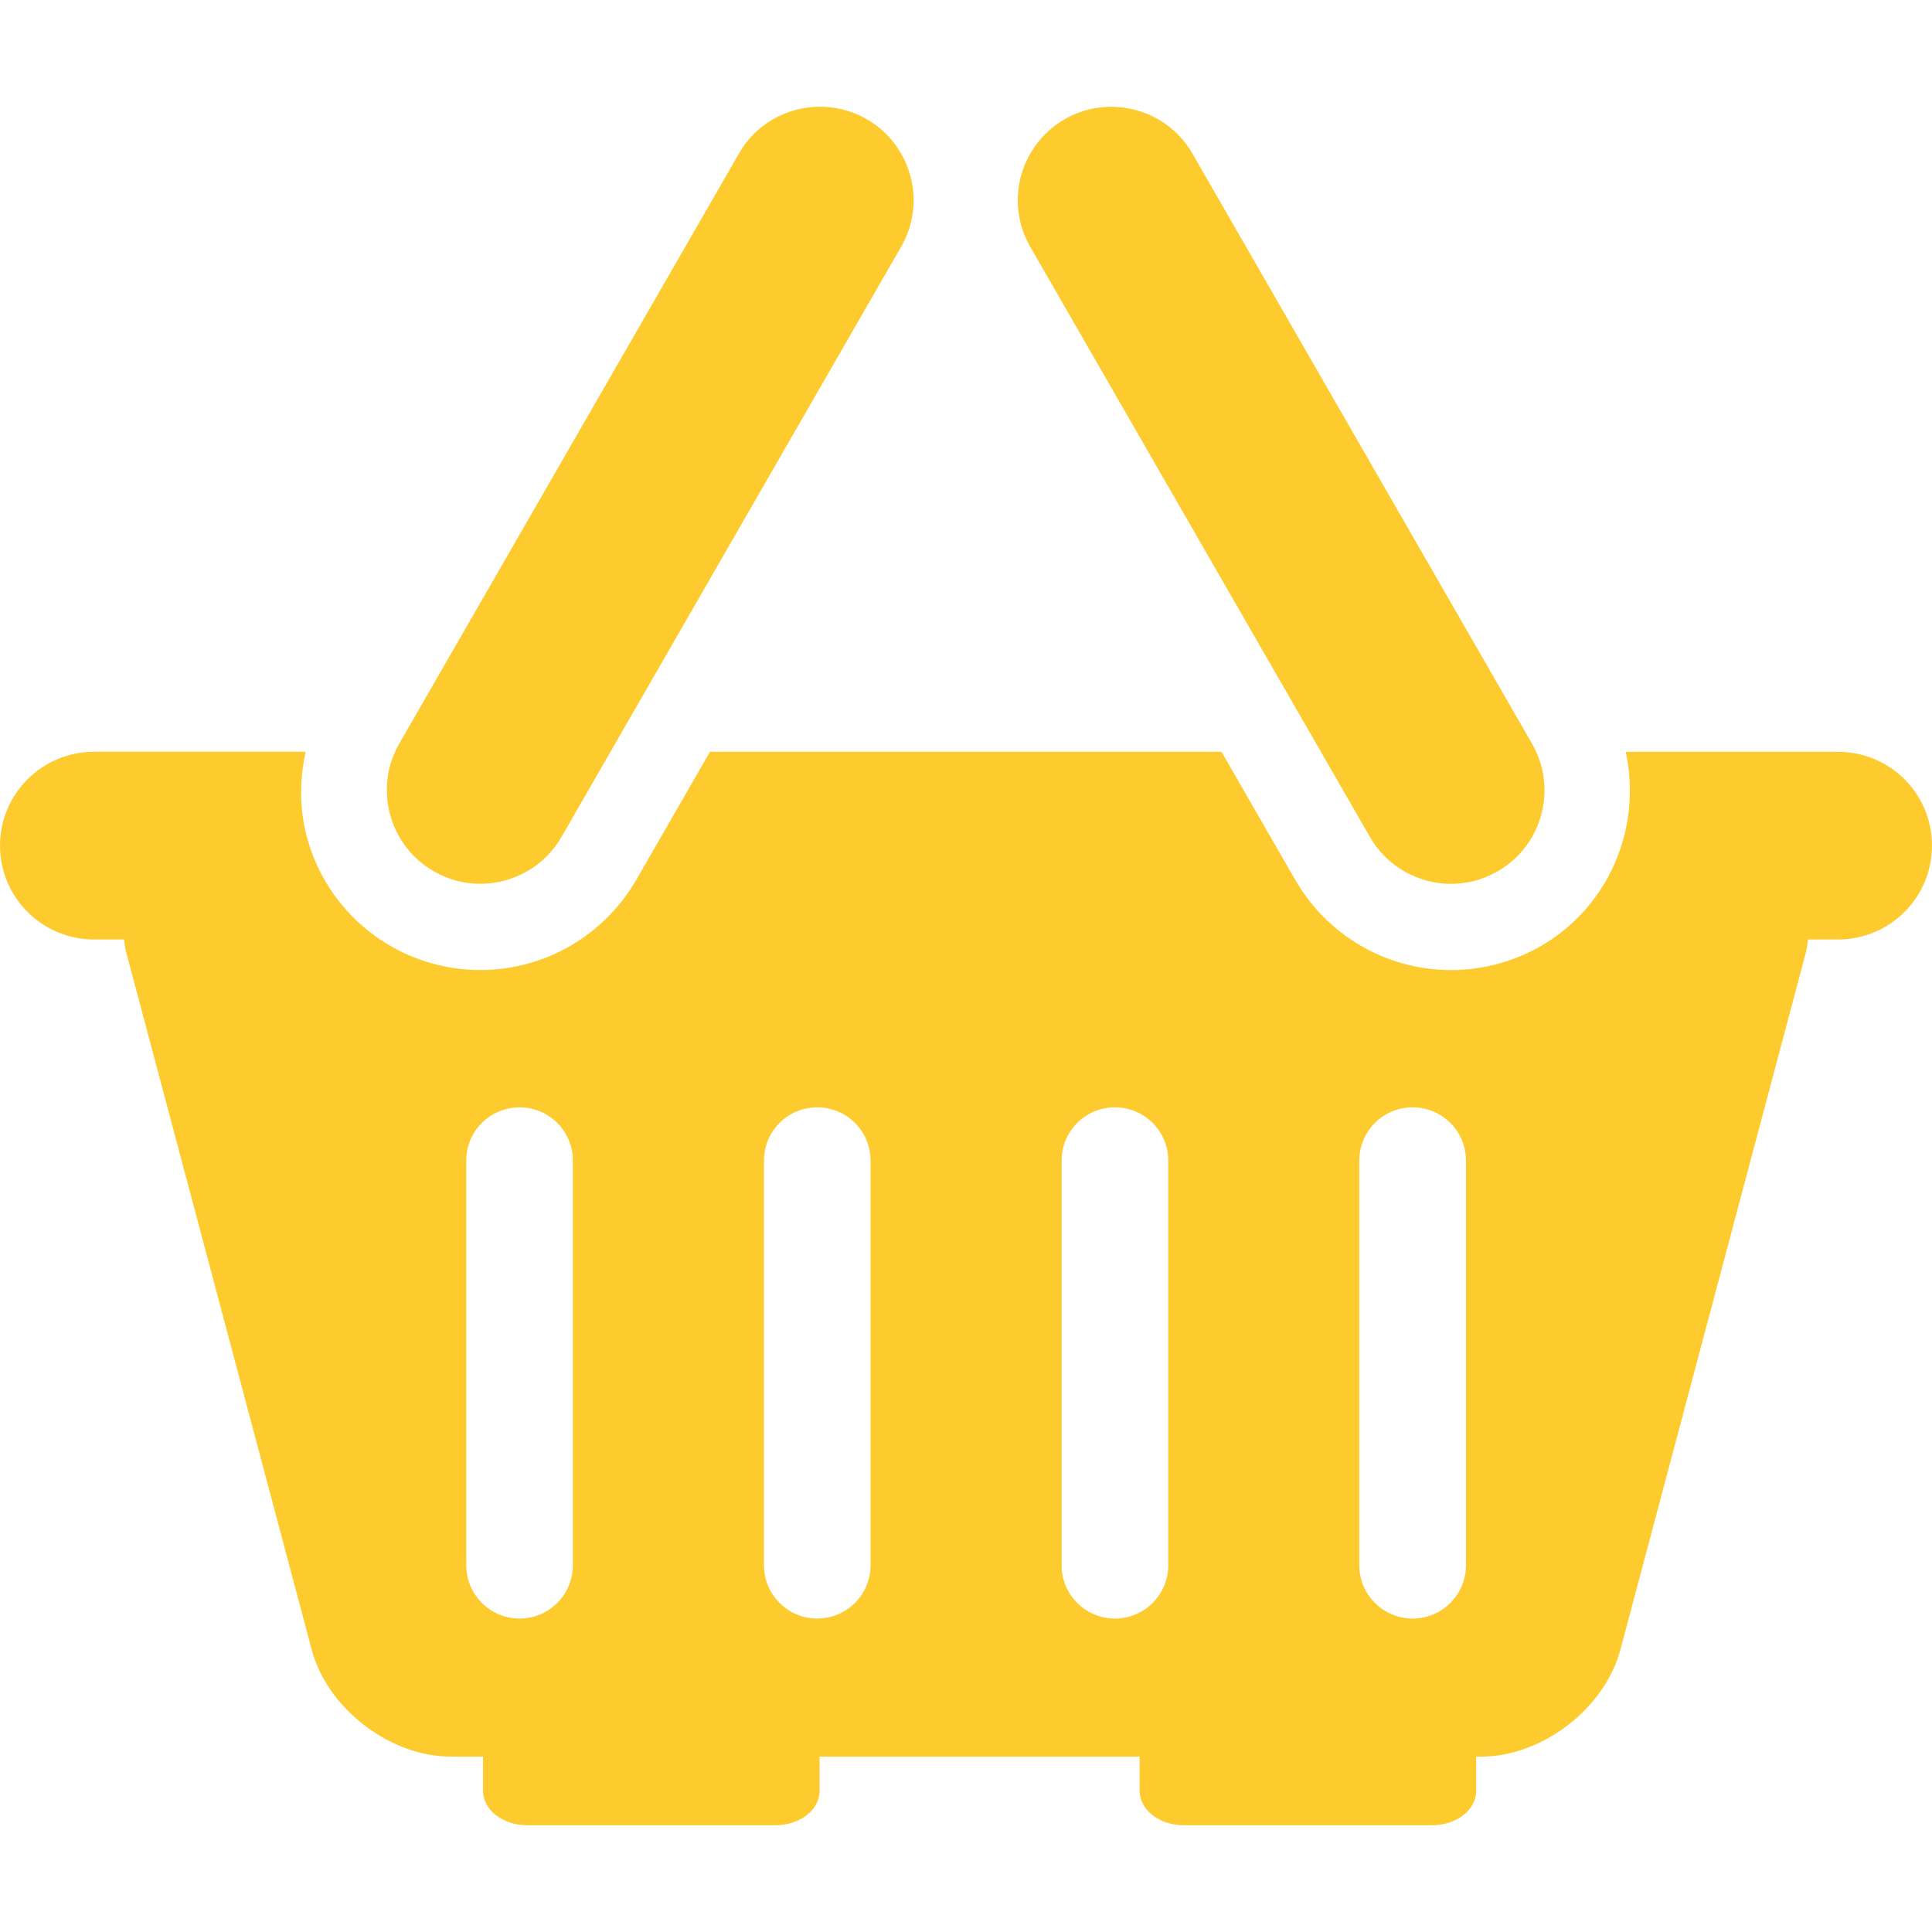
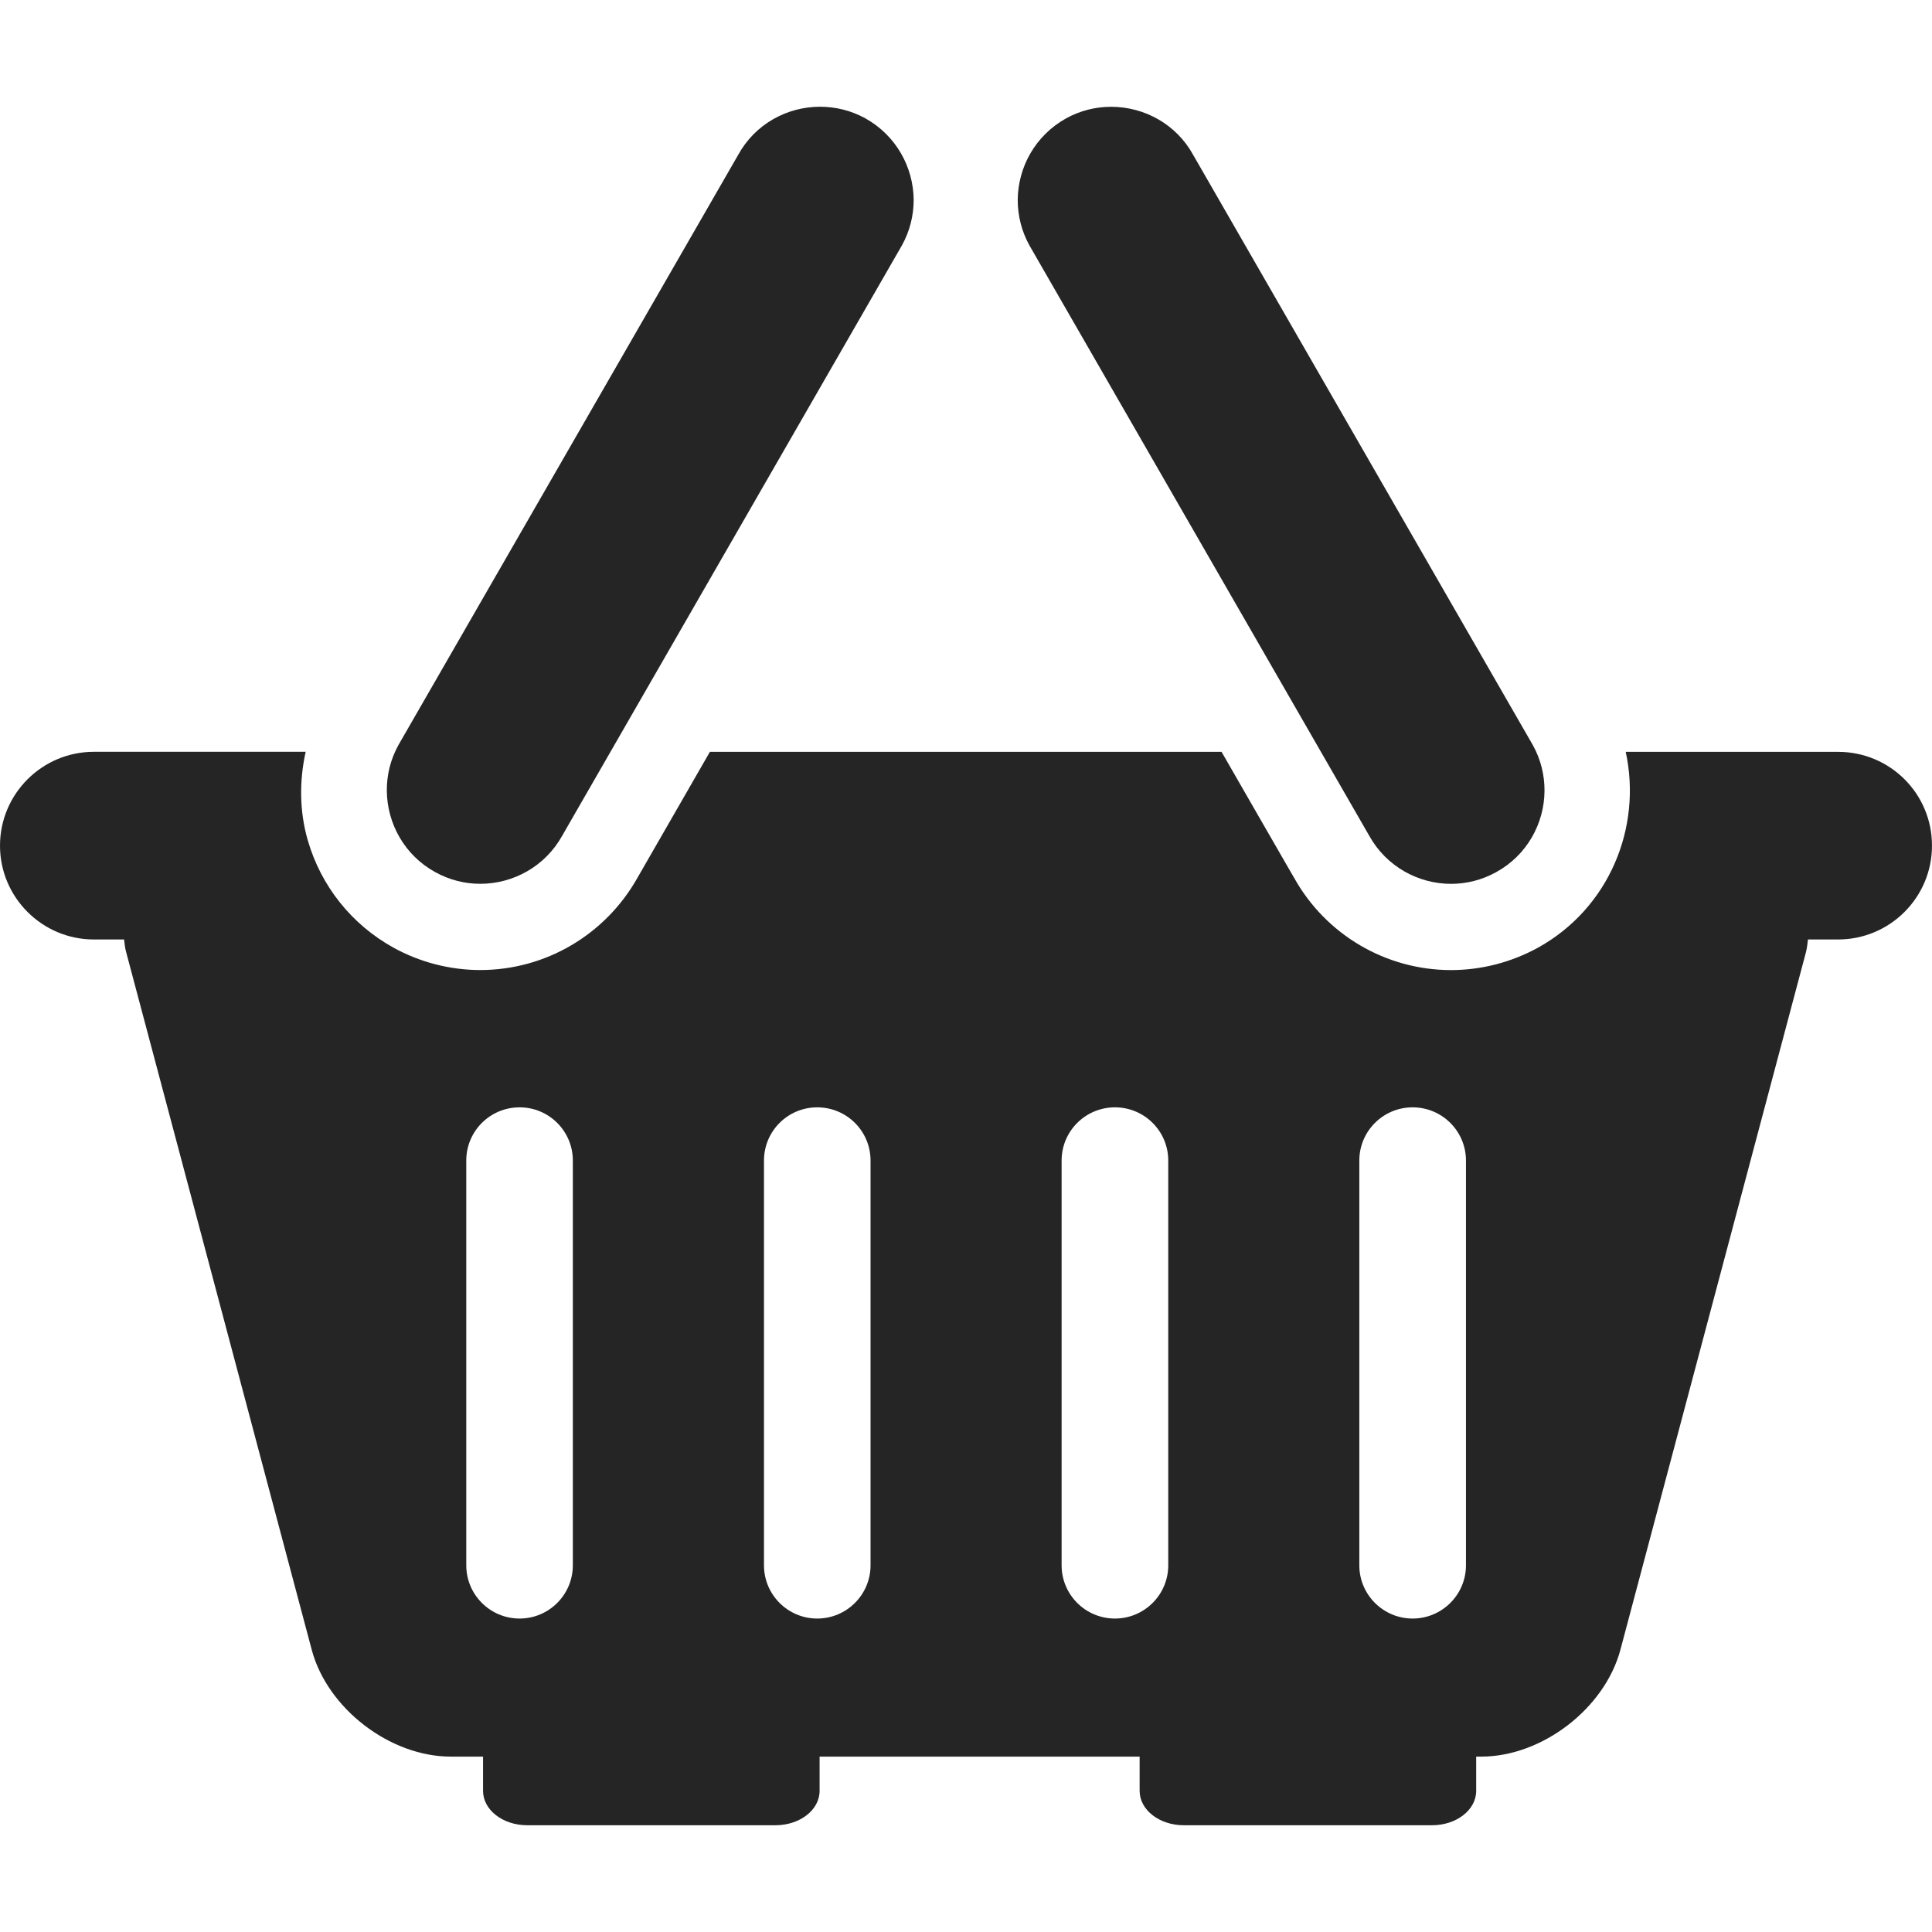
<svg xmlns="http://www.w3.org/2000/svg" version="1.1" id="Capa_1" x="0px" y="0px" viewBox="0 0 311.87 311.87" style="enable-background:new 0 0 311.87 311.87;" xml:space="preserve">
  <g>
-     <path style="fill:#fecb2e;" d="M234.235,142.674c2.482,0,4.982-0.609,7.297-1.897c4.953-2.727,7.763-7.852,7.787-13.127   c0.018-2.506-0.591-5.042-1.88-7.369l-54.824-95.261c-2.733-4.988-7.918-7.781-13.24-7.781c-2.47,0-4.958,0.591-7.274,1.862   c-4.976,2.769-7.775,7.87-7.817,13.169c0,2.5,0.609,5.042,1.897,7.357l54.836,95.267   C223.77,139.863,228.931,142.674,234.235,142.674z" />
-     <path style="fill:#fecb2e;" d="M70.236,140.77c2.333,1.295,4.821,1.897,7.286,1.897c5.328,0,10.49-2.81,13.24-7.781l54.824-95.267   c1.289-2.321,1.903-4.857,1.903-7.357c-0.048-5.299-2.846-10.4-7.817-13.169c-2.315-1.271-4.821-1.862-7.297-1.862   c-5.334,0-10.49,2.792-13.223,7.781l-54.836,95.255c-1.289,2.333-1.892,4.863-1.874,7.369   C62.485,132.924,65.289,138.044,70.236,140.77z" />
-     <path style="fill:#fecb2e;" d="M296.715,121.366h-34.286c2.661,12.214-2.673,25.252-14.183,31.624   c-4.296,2.351-9.129,3.604-14.01,3.604c-10.537,0-20.269-5.728-25.389-14.989c0.107,0.227-11.659-20.24-11.659-20.24h-82.593   l-11.683,20.311c-5.191,9.237-14.869,14.911-25.389,14.911c-4.863,0-9.72-1.253-13.992-3.604   c-6.784-3.759-11.713-9.941-13.861-17.376c-1.354-4.726-1.354-9.595-0.328-14.249H15.156C6.808,121.36,0,128.133,0,136.516   c0,8.342,6.808,15.138,15.156,15.138h4.869c0.095,0.698,0.149,1.378,0.352,2.088l29.942,112.565   c2.524,9.487,12.626,17.25,22.435,17.25h5.221c0,0,0,2.476,0,5.537c0,3.067,3.192,5.543,7.124,5.543h40.079   c3.938,0,7.124-2.476,7.124-5.543v-5.537h51.661c0,0,0,2.476,0,5.537c0,3.067,3.192,5.543,7.124,5.543h40.079   c3.938,0,7.124-2.476,7.124-5.543v-5.537h0.829c9.81,0,19.917-7.763,22.453-17.25l29.942-112.565   c0.179-0.704,0.257-1.39,0.334-2.088h4.851c8.395,0,15.168-6.796,15.168-15.138C311.882,128.139,305.11,121.366,296.715,121.366z    M92.469,252.679c0,4.738-3.855,8.592-8.592,8.592c-4.762,0-8.61-3.855-8.61-8.592v-65.337c0-4.756,3.849-8.592,8.61-8.592   c4.738,0,8.592,3.837,8.592,8.592V252.679z M140.526,252.679c0,4.738-3.855,8.592-8.61,8.592c-4.744,0-8.592-3.855-8.592-8.592   v-65.337c0-4.756,3.855-8.592,8.592-8.592c4.762,0,8.61,3.837,8.61,8.592V252.679z M188.583,252.679   c0,4.738-3.855,8.592-8.604,8.592c-4.762,0-8.61-3.855-8.61-8.592v-65.337c0-4.756,3.855-8.592,8.61-8.592   c4.75,0,8.604,3.837,8.604,8.592V252.679z M236.64,252.679c0,4.738-3.861,8.592-8.61,8.592c-4.744,0-8.604-3.855-8.604-8.592   v-65.337c0-4.756,3.861-8.592,8.604-8.592c4.75,0,8.61,3.837,8.61,8.592V252.679z" />
+     <path style="fill: #252525" d="M234.235,142.674c2.482,0,4.982-0.609,7.297-1.897c4.953-2.727,7.763-7.852,7.787-13.127   c0.018-2.506-0.591-5.042-1.88-7.369l-54.824-95.261c-2.733-4.988-7.918-7.781-13.24-7.781c-2.47,0-4.958,0.591-7.274,1.862   c-4.976,2.769-7.775,7.87-7.817,13.169c0,2.5,0.609,5.042,1.897,7.357l54.836,95.267   C223.77,139.863,228.931,142.674,234.235,142.674z" />
+     <path style="fill: #252525" d="M70.236,140.77c2.333,1.295,4.821,1.897,7.286,1.897c5.328,0,10.49-2.81,13.24-7.781l54.824-95.267   c1.289-2.321,1.903-4.857,1.903-7.357c-0.048-5.299-2.846-10.4-7.817-13.169c-2.315-1.271-4.821-1.862-7.297-1.862   c-5.334,0-10.49,2.792-13.223,7.781l-54.836,95.255c-1.289,2.333-1.892,4.863-1.874,7.369   C62.485,132.924,65.289,138.044,70.236,140.77z" />
+     <path style="fill: #252525" d="M296.715,121.366h-34.286c2.661,12.214-2.673,25.252-14.183,31.624   c-4.296,2.351-9.129,3.604-14.01,3.604c-10.537,0-20.269-5.728-25.389-14.989c0.107,0.227-11.659-20.24-11.659-20.24h-82.593   l-11.683,20.311c-5.191,9.237-14.869,14.911-25.389,14.911c-4.863,0-9.72-1.253-13.992-3.604   c-6.784-3.759-11.713-9.941-13.861-17.376c-1.354-4.726-1.354-9.595-0.328-14.249H15.156C6.808,121.36,0,128.133,0,136.516   c0,8.342,6.808,15.138,15.156,15.138h4.869c0.095,0.698,0.149,1.378,0.352,2.088l29.942,112.565   c2.524,9.487,12.626,17.25,22.435,17.25h5.221c0,0,0,2.476,0,5.537c0,3.067,3.192,5.543,7.124,5.543h40.079   c3.938,0,7.124-2.476,7.124-5.543v-5.537h51.661c0,0,0,2.476,0,5.537c0,3.067,3.192,5.543,7.124,5.543h40.079   c3.938,0,7.124-2.476,7.124-5.543v-5.537h0.829c9.81,0,19.917-7.763,22.453-17.25l29.942-112.565   c0.179-0.704,0.257-1.39,0.334-2.088h4.851c8.395,0,15.168-6.796,15.168-15.138C311.882,128.139,305.11,121.366,296.715,121.366z    M92.469,252.679c0,4.738-3.855,8.592-8.592,8.592c-4.762,0-8.61-3.855-8.61-8.592v-65.337c0-4.756,3.849-8.592,8.61-8.592   c4.738,0,8.592,3.837,8.592,8.592V252.679z M140.526,252.679c0,4.738-3.855,8.592-8.61,8.592c-4.744,0-8.592-3.855-8.592-8.592   v-65.337c0-4.756,3.855-8.592,8.592-8.592c4.762,0,8.61,3.837,8.61,8.592V252.679z M188.583,252.679   c0,4.738-3.855,8.592-8.604,8.592c-4.762,0-8.61-3.855-8.61-8.592v-65.337c0-4.756,3.855-8.592,8.61-8.592   c4.75,0,8.604,3.837,8.604,8.592V252.679z M236.64,252.679c0,4.738-3.861,8.592-8.61,8.592c-4.744,0-8.604-3.855-8.604-8.592   v-65.337c0-4.756,3.861-8.592,8.604-8.592c4.75,0,8.61,3.837,8.61,8.592V252.679z" />
  </g>
  <g>
</g>
  <g>
</g>
  <g>
</g>
  <g>
</g>
  <g>
</g>
  <g>
</g>
  <g>
</g>
  <g>
</g>
  <g>
</g>
  <g>
</g>
  <g>
</g>
  <g>
</g>
  <g>
</g>
  <g>
</g>
  <g>
</g>
</svg>
